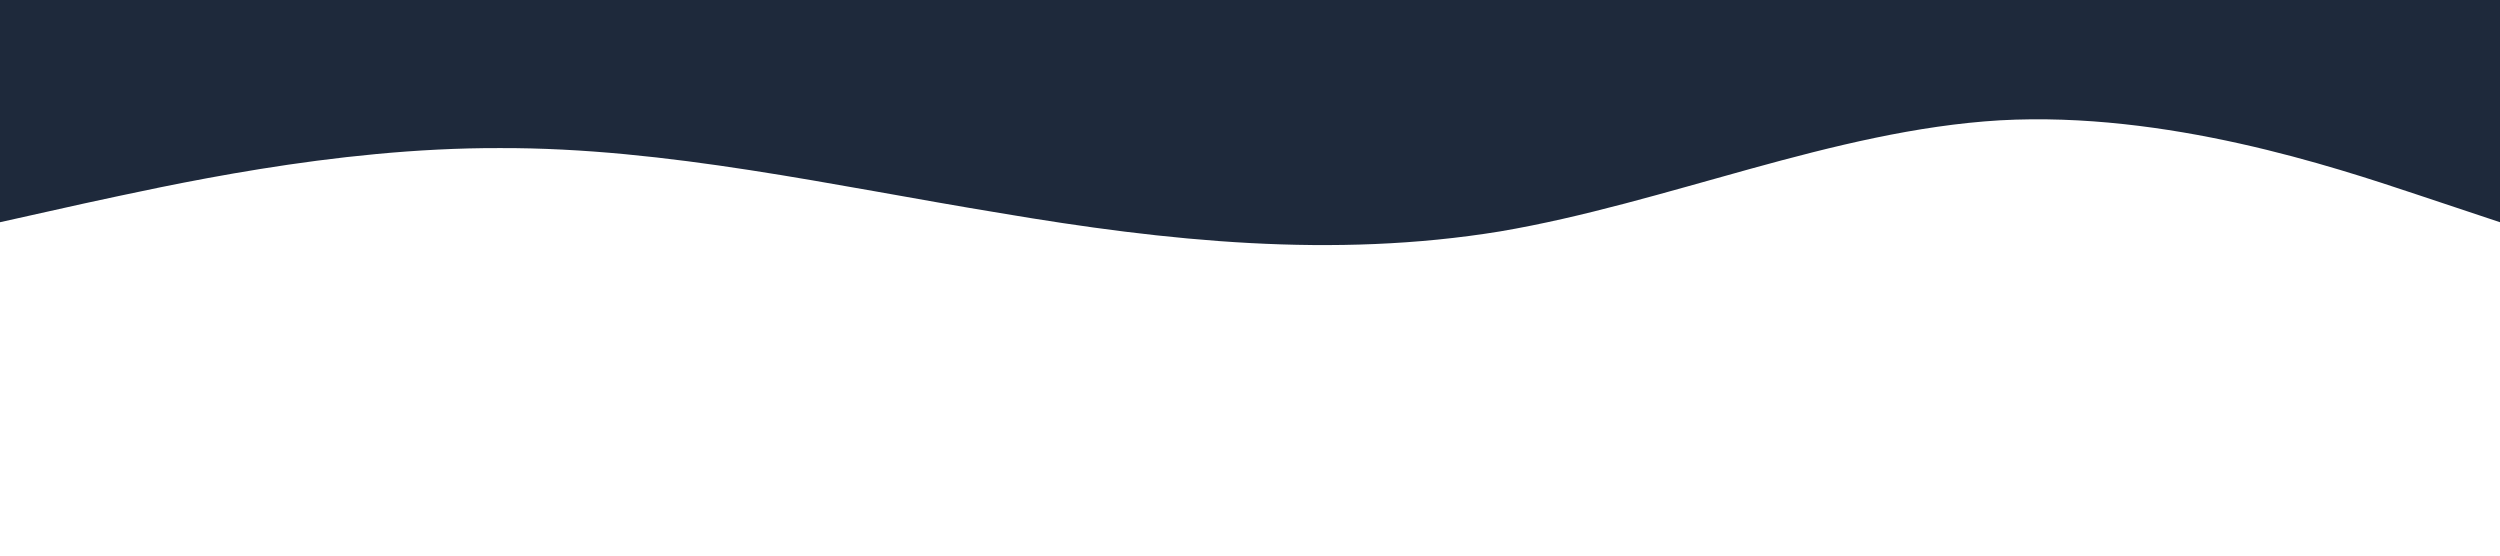
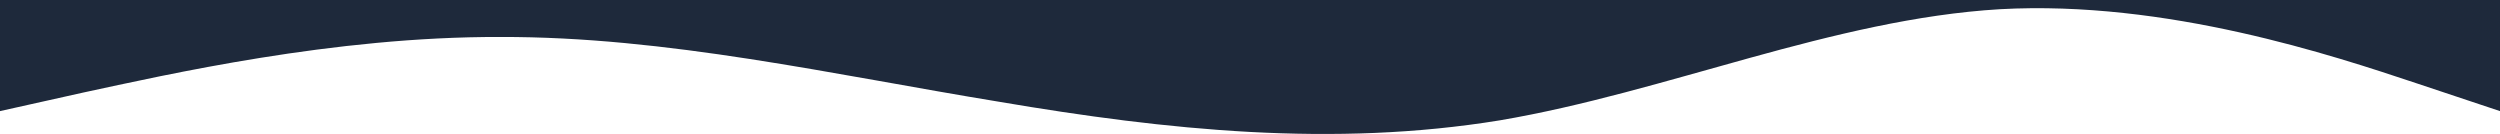
- <svg xmlns="http://www.w3.org/2000/svg" viewBox="0 0 1440 320">
-   <path fill="#1E293B" fill-opacity="1" d="M0,128L48,117.3C96,107,192,85,288,85.3C384,85,480,107,576,122.7C672,139,768,149,864,133.3C960,117,1056,75,1152,69.3C1248,64,1344,96,1392,112L1440,128L1440,0L1392,0C1344,0,1248,0,1152,0C1056,0,960,0,864,0C768,0,672,0,576,0C480,0,384,0,288,0C192,0,96,0,48,0L0,0Z" />
+ <svg xmlns="http://www.w3.org/2000/svg" width="1440" height="77" viewBox="0 0 1440 77" fill="none">
+   <path d="M0 64L48 53.3C96 43 192 21 288 21.3C384 21 480 43 576 58.7C672 75 768 85 864 69.3C960 53 1056 11 1152 5.3C1248 2.86102e-06 1344 32 1392 48L1440 64V-64H1392C1344 -64 1248 -64 1152 -64C1056 -64 960 -64 864 -64C768 -64 672 -64 576 -64C480 -64 384 -64 288 -64C192 -64 96 -64 48 -64H0V64Z" fill="#1E293B" />
</svg>
